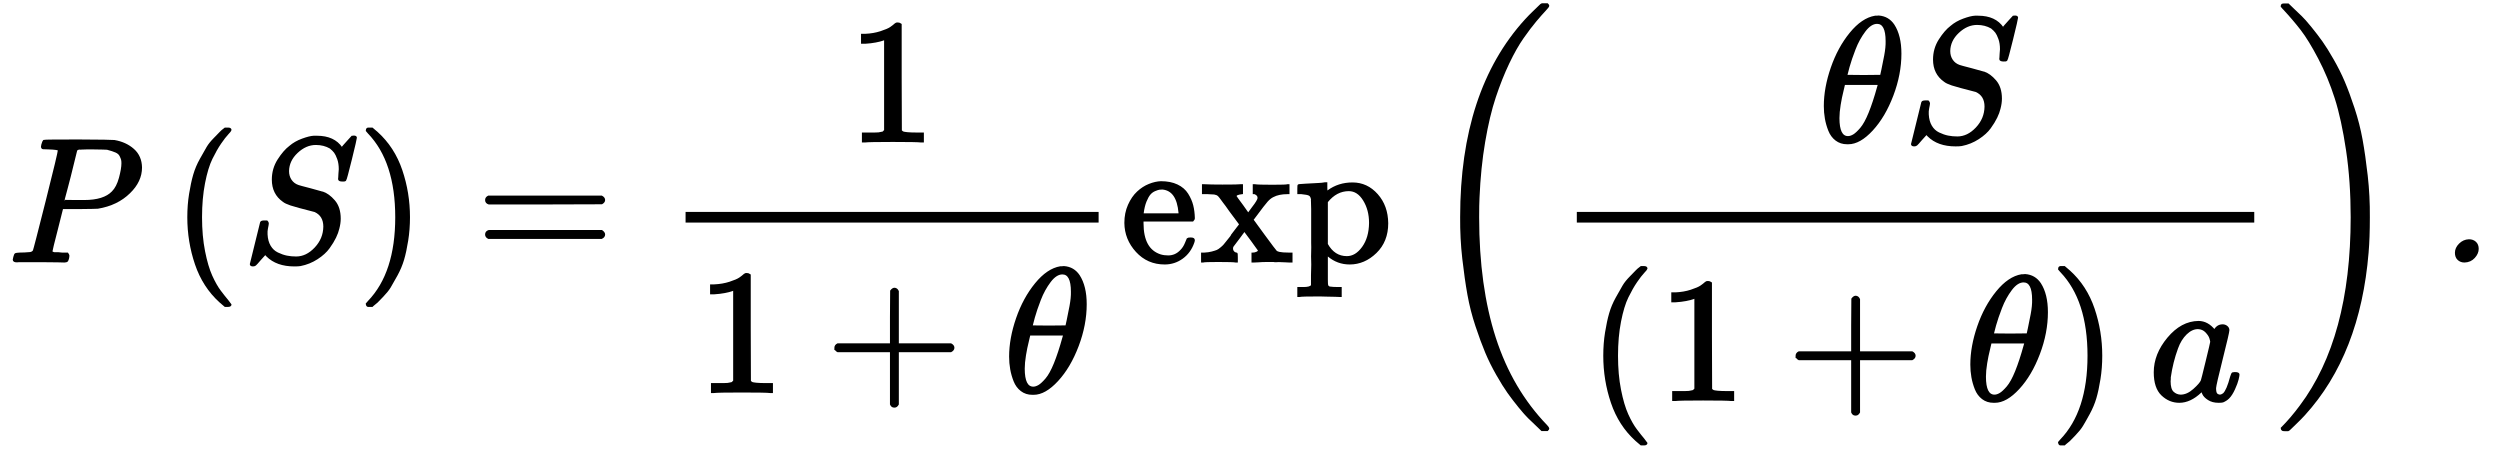
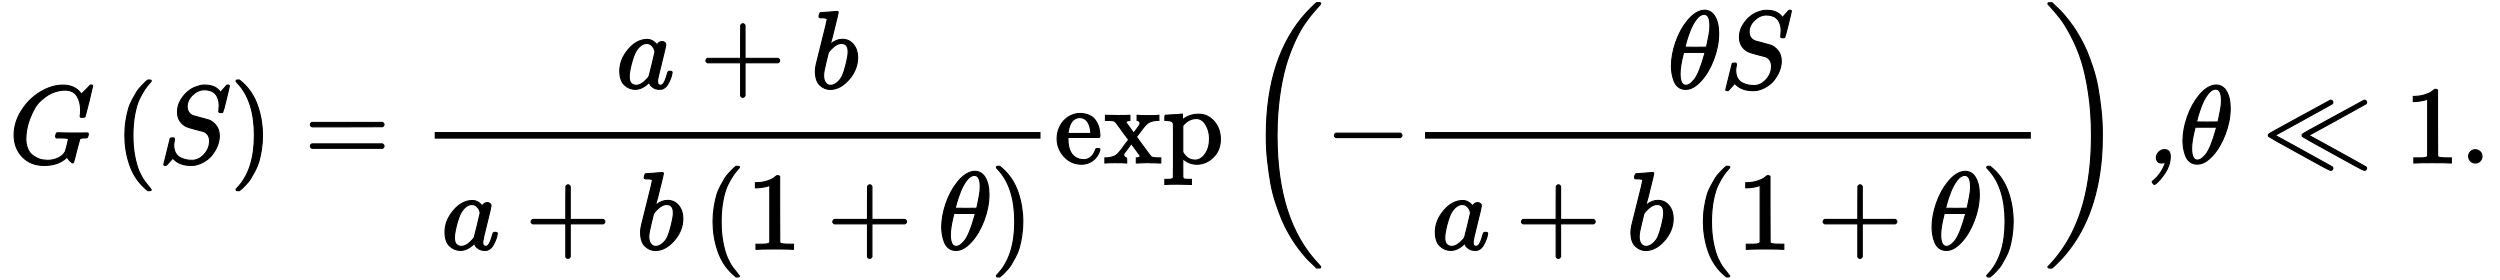
- <svg xmlns="http://www.w3.org/2000/svg" xmlns:xlink="http://www.w3.org/1999/xlink" width="32.5ex" height="5.833ex" style="vertical-align: -2.5ex; margin-bottom: 1px; margin-top: 1px;" viewBox="0 -1473.4 13991.1 2526.8" role="math" aria-labelledby="MathJax-SVG-1-Title MathJax-SVG-1-Desc">
+ <svg xmlns="http://www.w3.org/2000/svg" xmlns:xlink="http://www.w3.org/1999/xlink" width="52.167ex" height="5.833ex" style="vertical-align: -2.5ex; margin-bottom: 1px; margin-top: 1px;" viewBox="0 -1473.4 22443.2 2526.8" role="math" aria-labelledby="MathJax-SVG-1-Title MathJax-SVG-1-Desc">
  <defs aria-hidden="true">
-     <path stroke-width="10" id="E1-MJMATHI-50" d="M287 628Q287 635 230 637Q206 637 199 638T192 648Q192 649 194 659Q200 679 203 681T397 683Q587 682 600 680Q664 669 707 631T751 530Q751 453 685 389Q616 321 507 303Q500 302 402 301H307L277 182Q247 66 247 59Q247 55 248 54T255 50T272 48T305 46H336Q342 37 342 35Q342 19 335 5Q330 0 319 0Q316 0 282 1T182 2Q120 2 87 2T51 1Q33 1 33 11Q33 13 36 25Q40 41 44 43T67 46Q94 46 127 49Q141 52 146 61Q149 65 218 339T287 628ZM645 554Q645 567 643 575T634 597T609 619T560 635Q553 636 480 637Q463 637 445 637T416 636T404 636Q391 635 386 627Q384 621 367 550T332 412T314 344Q314 342 395 342H407H430Q542 342 590 392Q617 419 631 471T645 554Z" />
+     <path stroke-width="10" id="E1-MJMATHI-47" d="M50 252Q50 367 117 473T286 641T490 704Q580 704 633 653Q642 643 648 636T656 626L657 623Q660 623 684 649Q691 655 699 663T715 679T725 690L740 705H746Q760 705 760 698Q760 694 728 561Q692 422 692 421Q690 416 687 415T669 413H653Q647 419 647 422Q647 423 648 429T650 449T651 481Q651 552 619 605T510 659Q492 659 471 656T418 643T357 615T294 567T236 496T189 394T158 260Q156 242 156 221Q156 173 170 136T206 79T256 45T308 28T353 24Q407 24 452 47T514 106Q517 114 529 161T541 214Q541 222 528 224T468 227H431Q425 233 425 235T427 254Q431 267 437 273H454Q494 271 594 271Q634 271 659 271T695 272T707 272Q721 272 721 263Q721 261 719 249Q714 230 709 228Q706 227 694 227Q674 227 653 224Q646 221 643 215T629 164Q620 131 614 108Q589 6 586 3Q584 1 581 1Q571 1 553 21T530 52Q530 53 528 52T522 47Q448 -22 322 -22Q201 -22 126 55T50 252Z" />
    <path stroke-width="10" id="E1-MJMAIN-28" d="M94 250Q94 319 104 381T127 488T164 576T202 643T244 695T277 729T302 750H315H319Q333 750 333 741Q333 738 316 720T275 667T226 581T184 443T167 250T184 58T225 -81T274 -167T316 -220T333 -241Q333 -250 318 -250H315H302L274 -226Q180 -141 137 -14T94 250Z" />
    <path stroke-width="10" id="E1-MJMATHI-53" d="M308 24Q367 24 416 76T466 197Q466 260 414 284Q308 311 278 321T236 341Q176 383 176 462Q176 523 208 573T273 648Q302 673 343 688T407 704H418H425Q521 704 564 640Q565 640 577 653T603 682T623 704Q624 704 627 704T632 705Q645 705 645 698T617 577T585 459T569 456Q549 456 549 465Q549 471 550 475Q550 478 551 494T553 520Q553 554 544 579T526 616T501 641Q465 662 419 662Q362 662 313 616T263 510Q263 480 278 458T319 427Q323 425 389 408T456 390Q490 379 522 342T554 242Q554 216 546 186Q541 164 528 137T492 78T426 18T332 -20Q320 -22 298 -22Q199 -22 144 33L134 44L106 13Q83 -14 78 -18T65 -22Q52 -22 52 -14Q52 -11 110 221Q112 227 130 227H143Q149 221 149 216Q149 214 148 207T144 186T142 153Q144 114 160 87T203 47T255 29T308 24Z" />
    <path stroke-width="10" id="E1-MJMAIN-29" d="M60 749L64 750Q69 750 74 750H86L114 726Q208 641 251 514T294 250Q294 182 284 119T261 12T224 -76T186 -143T145 -194T113 -227T90 -246Q87 -249 86 -250H74Q66 -250 63 -250T58 -247T55 -238Q56 -237 66 -225Q221 -64 221 250T66 725Q56 737 55 738Q55 746 60 749Z" />
    <path stroke-width="10" id="E1-MJMAIN-3D" d="M56 347Q56 360 70 367H707Q722 359 722 347Q722 336 708 328L390 327H72Q56 332 56 347ZM56 153Q56 168 72 173H708Q722 163 722 153Q722 140 707 133H70Q56 140 56 153Z" />
+     <path stroke-width="10" id="E1-MJMATHI-61" d="M33 157Q33 258 109 349T280 441Q331 441 370 392Q386 422 416 422Q429 422 439 414T449 394Q449 381 412 234T374 68Q374 43 381 35T402 26Q411 27 422 35Q443 55 463 131Q469 151 473 152Q475 153 483 153H487Q506 153 506 144Q506 138 501 117T481 63T449 13Q436 0 417 -8Q409 -10 393 -10Q359 -10 336 5T306 36L300 51Q299 52 296 50Q294 48 292 46Q233 -10 172 -10Q117 -10 75 30T33 157ZM351 328Q351 334 346 350T323 385T277 405Q242 405 210 374T160 293Q131 214 119 129Q119 126 119 118T118 106Q118 61 136 44T179 26Q217 26 254 59T298 110Q300 114 325 217T351 328Z" />
+     <path stroke-width="10" id="E1-MJMAIN-2B" d="M56 237T56 250T70 270H369V420L370 570Q380 583 389 583Q402 583 409 568V270H707Q722 262 722 250T707 230H409V-68Q401 -82 391 -82H389H387Q375 -82 369 -68V230H70Q56 237 56 250Z" />
+     <path stroke-width="10" id="E1-MJMATHI-62" d="M73 647Q73 657 77 670T89 683Q90 683 161 688T234 694Q246 694 246 685T212 542Q204 508 195 472T180 418L176 399Q176 396 182 402Q231 442 283 442Q345 442 383 396T422 280Q422 169 343 79T173 -11Q123 -11 82 27T40 150V159Q40 180 48 217T97 414Q147 611 147 623T109 637Q104 637 101 637H96Q86 637 83 637T76 640T73 647ZM336 325V331Q336 405 275 405Q258 405 240 397T207 376T181 352T163 330L157 322L136 236Q114 150 114 114Q114 66 138 42Q154 26 178 26Q211 26 245 58Q270 81 285 114T318 219Q336 291 336 325Z" />
    <path stroke-width="10" id="E1-MJMAIN-31" d="M213 578L200 573Q186 568 160 563T102 556H83V602H102Q149 604 189 617T245 641T273 663Q275 666 285 666Q294 666 302 660V361L303 61Q310 54 315 52T339 48T401 46H427V0H416Q395 3 257 3Q121 3 100 0H88V46H114Q136 46 152 46T177 47T193 50T201 52T207 57T213 61V578Z" />
-     <path stroke-width="10" id="E1-MJMAIN-2B" d="M56 237T56 250T70 270H369V420L370 570Q380 583 389 583Q402 583 409 568V270H707Q722 262 722 250T707 230H409V-68Q401 -82 391 -82H389H387Q375 -82 369 -68V230H70Q56 237 56 250Z" />
    <path stroke-width="10" id="E1-MJMATHI-3B8" d="M35 200Q35 302 74 415T180 610T319 704Q320 704 327 704T339 705Q393 701 423 656Q462 596 462 495Q462 380 417 261T302 66T168 -10H161Q125 -10 99 10T60 63T41 130T35 200ZM383 566Q383 668 330 668Q294 668 260 623T204 521T170 421T157 371Q206 370 254 370L351 371Q352 372 359 404T375 484T383 566ZM113 132Q113 26 166 26Q181 26 198 36T239 74T287 161T335 307L340 324H145Q145 321 136 286T120 208T113 132Z" />
    <path stroke-width="10" id="E1-MJMAIN-65" d="M28 218Q28 273 48 318T98 391T163 433T229 448Q282 448 320 430T378 380T406 316T415 245Q415 238 408 231H126V216Q126 68 226 36Q246 30 270 30Q312 30 342 62Q359 79 369 104L379 128Q382 131 395 131H398Q415 131 415 121Q415 117 412 108Q393 53 349 21T250 -11Q155 -11 92 58T28 218ZM333 275Q322 403 238 411H236Q228 411 220 410T195 402T166 381T143 340T127 274V267H333V275Z" />
    <path stroke-width="10" id="E1-MJMAIN-78" d="M201 0Q189 3 102 3Q26 3 17 0H11V46H25Q48 47 67 52T96 61T121 78T139 96T160 122T180 150L226 210L168 288Q159 301 149 315T133 336T122 351T113 363T107 370T100 376T94 379T88 381T80 383Q74 383 44 385H16V431H23Q59 429 126 429Q219 429 229 431H237V385Q201 381 201 369Q201 367 211 353T239 315T268 274L272 270L297 304Q329 345 329 358Q329 364 327 369T322 376T317 380T310 384L307 385H302V431H309Q324 428 408 428Q487 428 493 431H499V385H492Q443 385 411 368Q394 360 377 341T312 257L296 236L358 151Q424 61 429 57T446 50Q464 46 499 46H516V0H510H502Q494 1 482 1T457 2T432 2T414 3Q403 3 377 3T327 1L304 0H295V46H298Q309 46 320 51T331 63Q331 65 291 120L250 175Q249 174 219 133T185 88Q181 83 181 74Q181 63 188 55T206 46Q208 46 208 23V0H201Z" />
    <path stroke-width="10" id="E1-MJMAIN-70" d="M36 -148H50Q89 -148 97 -134V-126Q97 -119 97 -107T97 -77T98 -38T98 6T98 55T98 106Q98 140 98 177T98 243T98 296T97 335T97 351Q94 370 83 376T38 385H20V408Q20 431 22 431L32 432Q42 433 61 434T98 436Q115 437 135 438T165 441T176 442H179V416L180 390L188 397Q247 441 326 441Q407 441 464 377T522 216Q522 115 457 52T310 -11Q242 -11 190 33L182 40V-45V-101Q182 -128 184 -134T195 -145Q216 -148 244 -148H260V-194H252L228 -193Q205 -192 178 -192T140 -191Q37 -191 28 -194H20V-148H36ZM424 218Q424 292 390 347T305 402Q234 402 182 337V98Q222 26 294 26Q345 26 384 80T424 218Z" />
-     <path stroke-width="10" id="E1-MJMATHI-61" d="M33 157Q33 258 109 349T280 441Q331 441 370 392Q386 422 416 422Q429 422 439 414T449 394Q449 381 412 234T374 68Q374 43 381 35T402 26Q411 27 422 35Q443 55 463 131Q469 151 473 152Q475 153 483 153H487Q506 153 506 144Q506 138 501 117T481 63T449 13Q436 0 417 -8Q409 -10 393 -10Q359 -10 336 5T306 36L300 51Q299 52 296 50Q294 48 292 46Q233 -10 172 -10Q117 -10 75 30T33 157ZM351 328Q351 334 346 350T323 385T277 405Q242 405 210 374T160 293Q131 214 119 129Q119 126 119 118T118 106Q118 61 136 44T179 26Q217 26 254 59T298 110Q300 114 325 217T351 328Z" />
+     <path stroke-width="10" id="E1-MJMAIN-2212" d="M84 237T84 250T98 270H679Q694 262 694 250T679 230H98Q84 237 84 250Z" />
    <path stroke-width="10" id="E1-MJSZ3-28" d="M701 -940Q701 -943 695 -949H664Q662 -947 636 -922T591 -879T537 -818T475 -737T412 -636T350 -511T295 -362T250 -186T221 17T209 251Q209 962 573 1361Q596 1386 616 1405T649 1437T664 1450H695Q701 1444 701 1441Q701 1436 681 1415T629 1356T557 1261T476 1118T400 927T340 675T308 359Q306 321 306 250Q306 -139 400 -430T690 -924Q701 -936 701 -940Z" />
    <path stroke-width="10" id="E1-MJSZ3-29" d="M34 1438Q34 1446 37 1448T50 1450H56H71Q73 1448 99 1423T144 1380T198 1319T260 1238T323 1137T385 1013T440 864T485 688T514 485T526 251Q526 134 519 53Q472 -519 162 -860Q139 -885 119 -904T86 -936T71 -949H56Q43 -949 39 -947T34 -937Q88 -883 140 -813Q428 -430 428 251Q428 453 402 628T338 922T245 1146T145 1309T46 1425Q44 1427 42 1429T39 1433T36 1436L34 1438Z" />
-     <path stroke-width="10" id="E1-MJMAINI-2E" d="M107 50Q107 76 129 98T181 121Q203 121 217 108T231 72Q231 47 210 24T156 0Q135 0 121 13T107 50Z" />
+     <path stroke-width="10" id="E1-MJMAINI-2C" d="M106 46Q106 68 121 90T167 120Q168 120 173 120T180 121Q232 121 232 59V54Q232 18 219 -20T186 -88T145 -143T109 -181T88 -194Q84 -194 77 -185T69 -171Q69 -168 70 -166T76 -161T85 -154T101 -139T124 -114Q146 -88 162 -58T183 -12T188 7Q187 7 183 5T172 2T156 0Q129 0 118 14T106 46Z" />
+     <path stroke-width="10" id="E1-MJMAIN-226A" d="M639 -48Q639 -54 634 -60T619 -67H618Q612 -67 536 -26Q430 33 329 88Q61 235 59 239Q56 243 56 250T59 261Q62 266 336 415T615 567L619 568Q622 567 625 567Q639 562 639 548Q639 540 633 534Q632 532 374 391L117 250L374 109Q632 -32 633 -34Q639 -40 639 -48ZM944 -48Q944 -54 939 -60T924 -67H923Q917 -67 841 -26Q735 33 634 88Q366 235 364 239Q361 243 361 250T364 261Q367 266 641 415T920 567L924 568Q927 567 930 567Q944 562 944 548Q944 540 938 534Q937 532 679 391L422 250L679 109Q937 -32 938 -34Q944 -40 944 -48Z" />
+     <path stroke-width="10" id="E1-MJMAIN-2E" d="M78 60Q78 84 95 102T138 120Q162 120 180 104T199 61Q199 36 182 18T139 0T96 17T78 60Z" />
  </defs>
  <g stroke="currentColor" fill="currentColor" stroke-width="0" transform="matrix(1 0 0 -1 0 0)" aria-hidden="true">
-     <use xlink:href="#E1-MJMATHI-50" x="0" y="0" />
-     <g transform="translate(922,0)">
+     <use xlink:href="#E1-MJMATHI-47" x="0" y="0" />
+     <g transform="translate(957,0)">
      <use xlink:href="#E1-MJMAIN-28" x="0" y="0" />
      <use xlink:href="#E1-MJMATHI-53" x="394" y="0" />
      <use xlink:href="#E1-MJMAIN-29" x="1044" y="0" />
      <use xlink:href="#E1-MJMAIN-3D" x="1715" y="0" />
      <g transform="translate(2498,0)">
        <g transform="translate(397,0)">
-           <rect stroke="none" width="2326" height="60" x="0" y="220" />
-           <use xlink:href="#E1-MJMAIN-31" x="910" y="676" />
-           <g transform="translate(60,-735)">
-             <use xlink:href="#E1-MJMAIN-31" x="0" y="0" />
-             <use xlink:href="#E1-MJMAIN-2B" x="727" y="0" />
-             <use xlink:href="#E1-MJMATHI-3B8" x="1732" y="0" />
+           <rect stroke="none" width="5476" height="60" x="0" y="220" />
+           <g transform="translate(1640,676)">
+             <use xlink:href="#E1-MJMATHI-61" x="0" y="0" />
+             <use xlink:href="#E1-MJMAIN-2B" x="756" y="0" />
+             <use xlink:href="#E1-MJMATHI-62" x="1761" y="0" />
+           </g>
+           <g transform="translate(60,-780)">
+             <use xlink:href="#E1-MJMATHI-61" x="0" y="0" />
+             <use xlink:href="#E1-MJMAIN-2B" x="756" y="0" />
+             <use xlink:href="#E1-MJMATHI-62" x="1761" y="0" />
+             <g transform="translate(2362,0)">
+               <use xlink:href="#E1-MJMAIN-28" x="0" y="0" />
+               <g transform="translate(394,0)">
+                 <use xlink:href="#E1-MJMAIN-31" x="0" y="0" />
+                 <use xlink:href="#E1-MJMAIN-2B" x="727" y="0" />
+                 <use xlink:href="#E1-MJMATHI-3B8" x="1732" y="0" />
+               </g>
+               <use xlink:href="#E1-MJMAIN-29" x="2600" y="0" />
+             </g>
          </g>
        </g>
      </g>
    </g>
-     <g transform="translate(6265,0)">
+     <g transform="translate(9450,0)">
      <use xlink:href="#E1-MJMAIN-65" />
      <use xlink:href="#E1-MJMAIN-78" x="449" y="0" />
      <use xlink:href="#E1-MJMAIN-70" x="982" y="0" />
    </g>
-     <g transform="translate(7975,0)">
+     <g transform="translate(11160,0)">
      <use xlink:href="#E1-MJSZ3-28" />
      <g transform="translate(741,0)">
-         <g transform="translate(120,0)">
-           <rect stroke="none" width="3815" height="60" x="0" y="220" />
-           <g transform="translate(1361,676)">
-             <use xlink:href="#E1-MJMATHI-3B8" />
-             <use xlink:href="#E1-MJMATHI-53" x="474" y="0" />
-           </g>
-           <g transform="translate(60,-780)">
-             <use xlink:href="#E1-MJMAIN-28" x="0" y="0" />
-             <g transform="translate(394,0)">
-               <use xlink:href="#E1-MJMAIN-31" x="0" y="0" />
-               <use xlink:href="#E1-MJMAIN-2B" x="727" y="0" />
-               <use xlink:href="#E1-MJMATHI-3B8" x="1732" y="0" />
+         <use xlink:href="#E1-MJMAIN-2212" x="0" y="0" />
+         <g transform="translate(783,0)">
+           <g transform="translate(120,0)">
+             <rect stroke="none" width="5476" height="60" x="0" y="220" />
+             <g transform="translate(2192,676)">
+               <use xlink:href="#E1-MJMATHI-3B8" />
+               <use xlink:href="#E1-MJMATHI-53" x="474" y="0" />
            </g>
-             <use xlink:href="#E1-MJMAIN-29" x="2600" y="0" />
-             <use xlink:href="#E1-MJMATHI-61" x="3161" y="0" />
+             <g transform="translate(60,-780)">
+               <use xlink:href="#E1-MJMATHI-61" x="0" y="0" />
+               <use xlink:href="#E1-MJMAIN-2B" x="756" y="0" />
+               <use xlink:href="#E1-MJMATHI-62" x="1761" y="0" />
+               <g transform="translate(2362,0)">
+                 <use xlink:href="#E1-MJMAIN-28" x="0" y="0" />
+                 <g transform="translate(394,0)">
+                   <use xlink:href="#E1-MJMAIN-31" x="0" y="0" />
+                   <use xlink:href="#E1-MJMAIN-2B" x="727" y="0" />
+                   <use xlink:href="#E1-MJMATHI-3B8" x="1732" y="0" />
+                 </g>
+                 <use xlink:href="#E1-MJMAIN-29" x="2600" y="0" />
+               </g>
+             </g>
          </g>
        </g>
      </g>
-       <use xlink:href="#E1-MJSZ3-29" x="4796" y="-1" />
+       <use xlink:href="#E1-MJSZ3-29" x="7240" y="-1" />
    </g>
-     <use xlink:href="#E1-MJMAINI-2E" x="13679" y="0" />
+     <use xlink:href="#E1-MJMAINI-2C" x="19308" y="0" />
+     <g transform="translate(19620,0)">
+       <use xlink:href="#E1-MJMATHI-3B8" x="0" y="0" />
+       <use xlink:href="#E1-MJMAIN-226A" x="751" y="0" />
+       <g transform="translate(2034,0)">
+         <use xlink:href="#E1-MJMAIN-31" />
+         <use xlink:href="#E1-MJMAIN-2E" x="505" y="0" />
+       </g>
+     </g>
  </g>
</svg>
